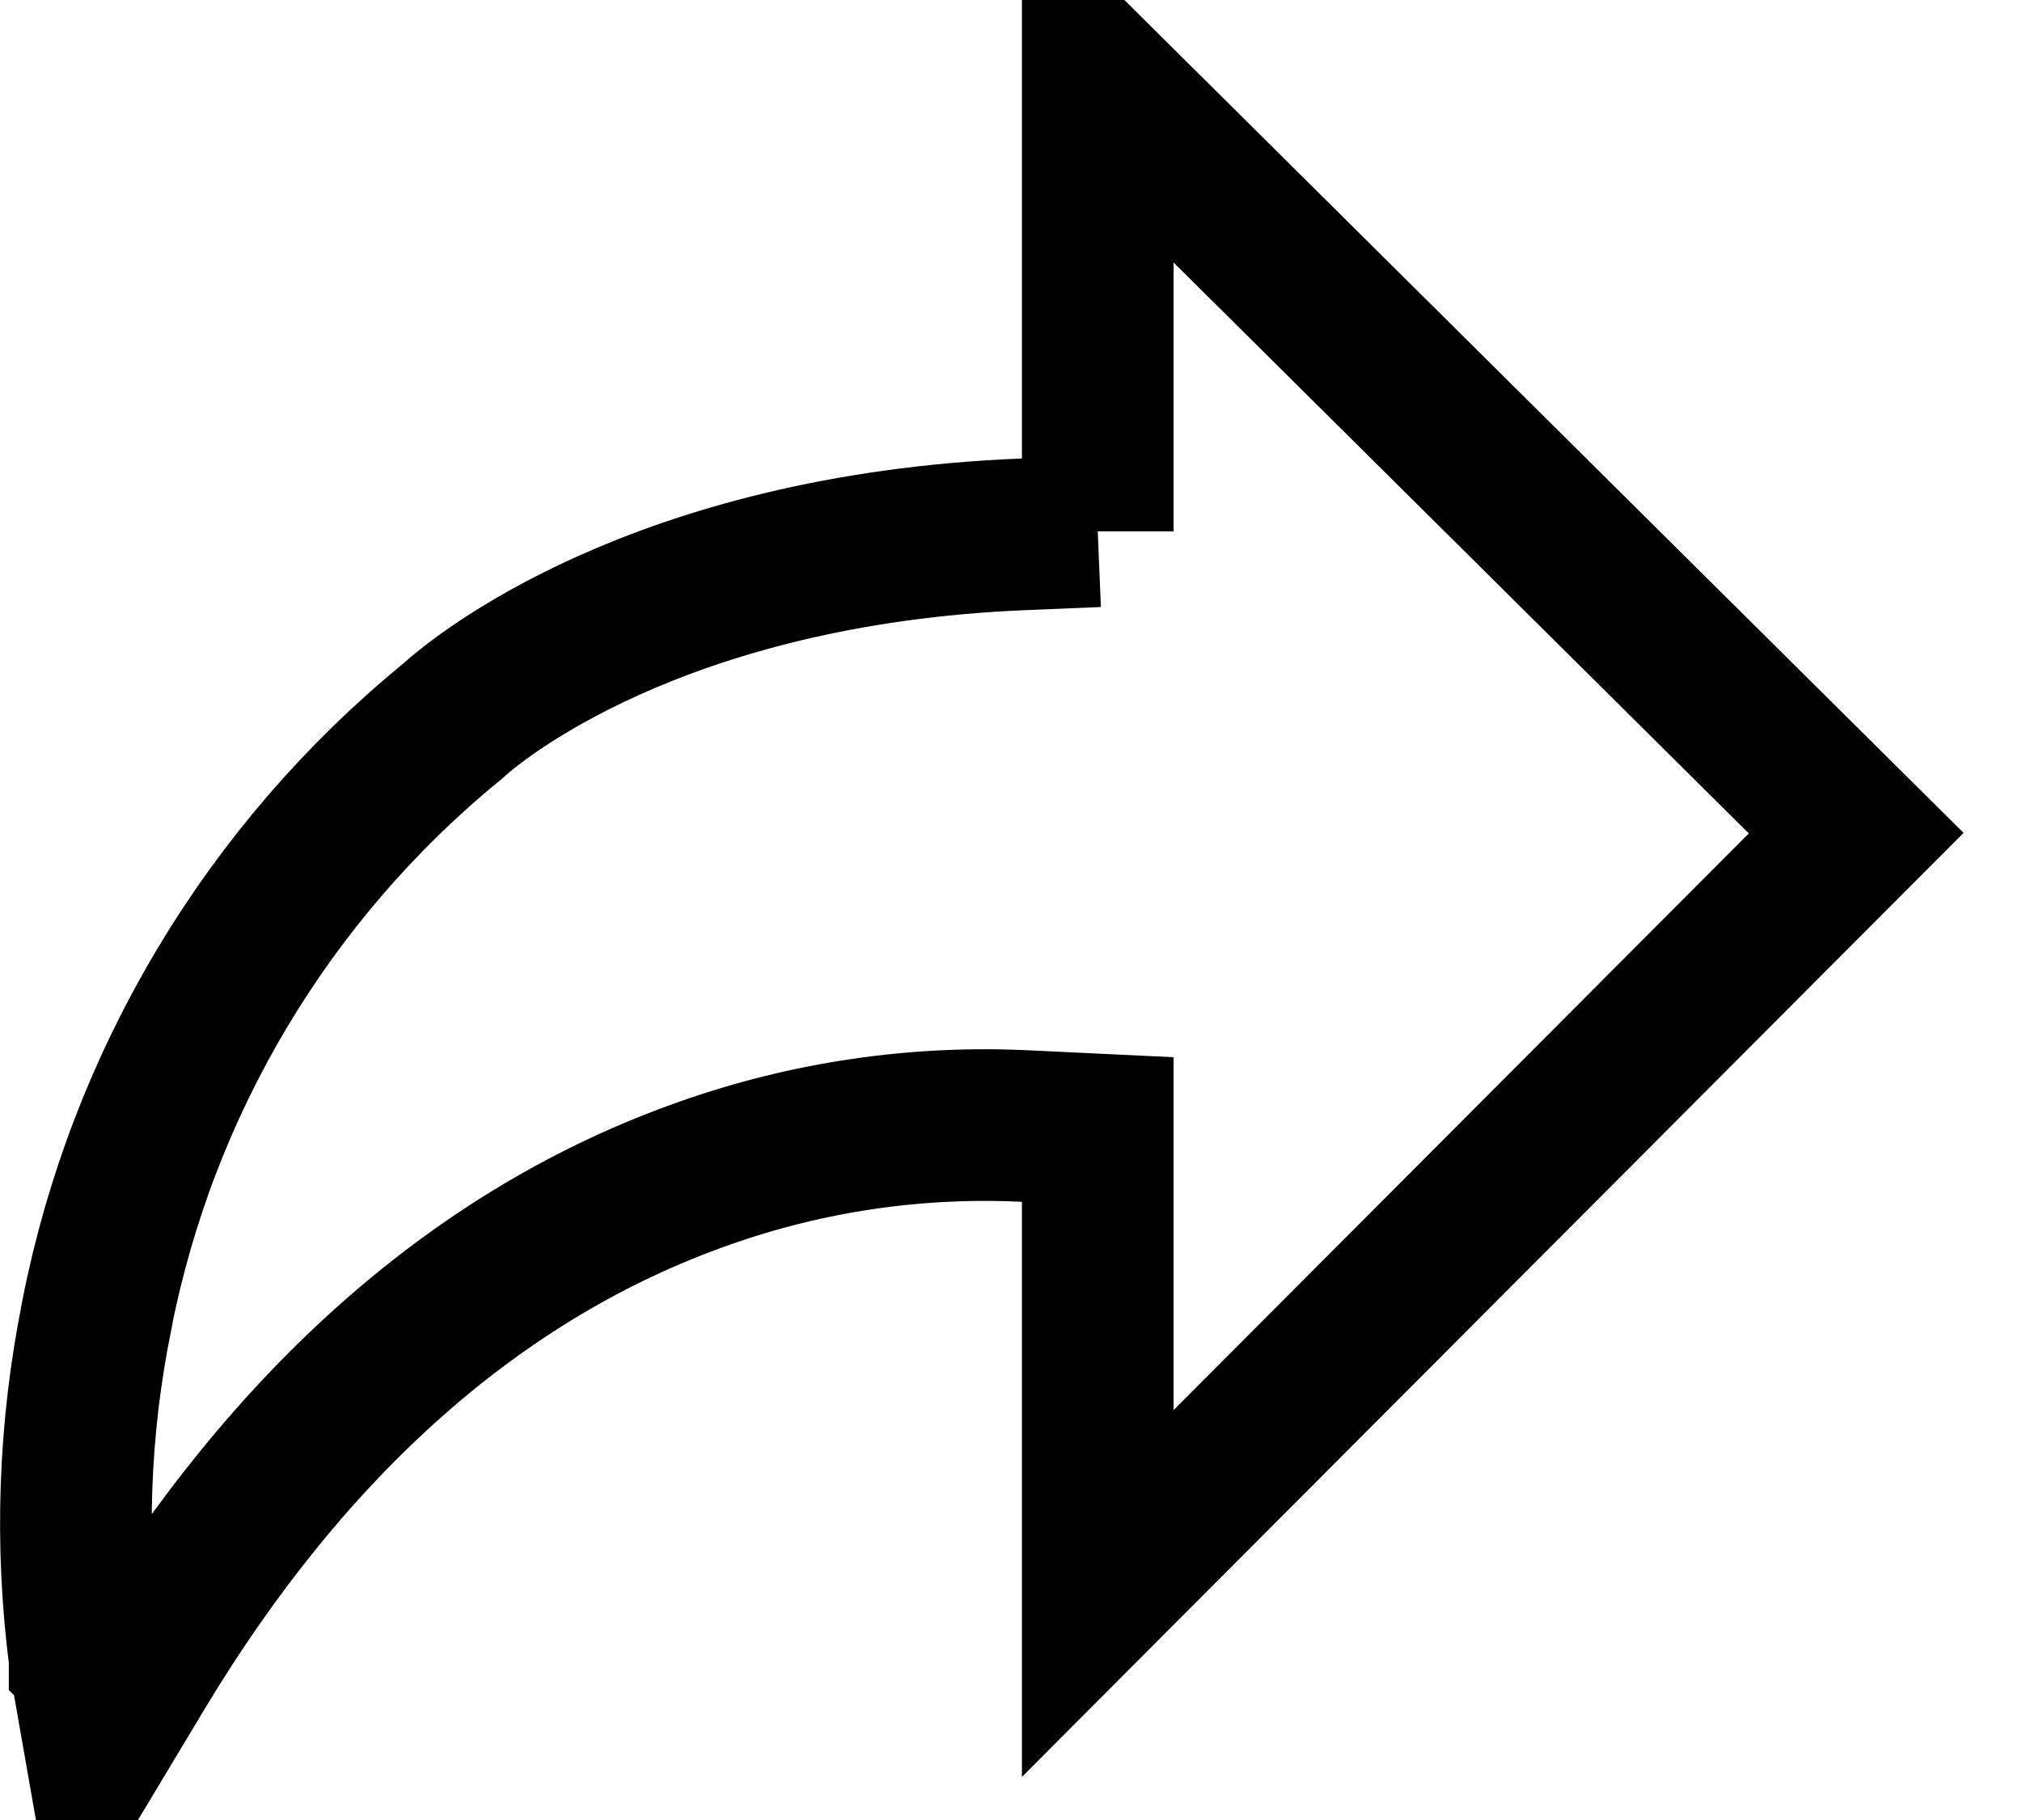
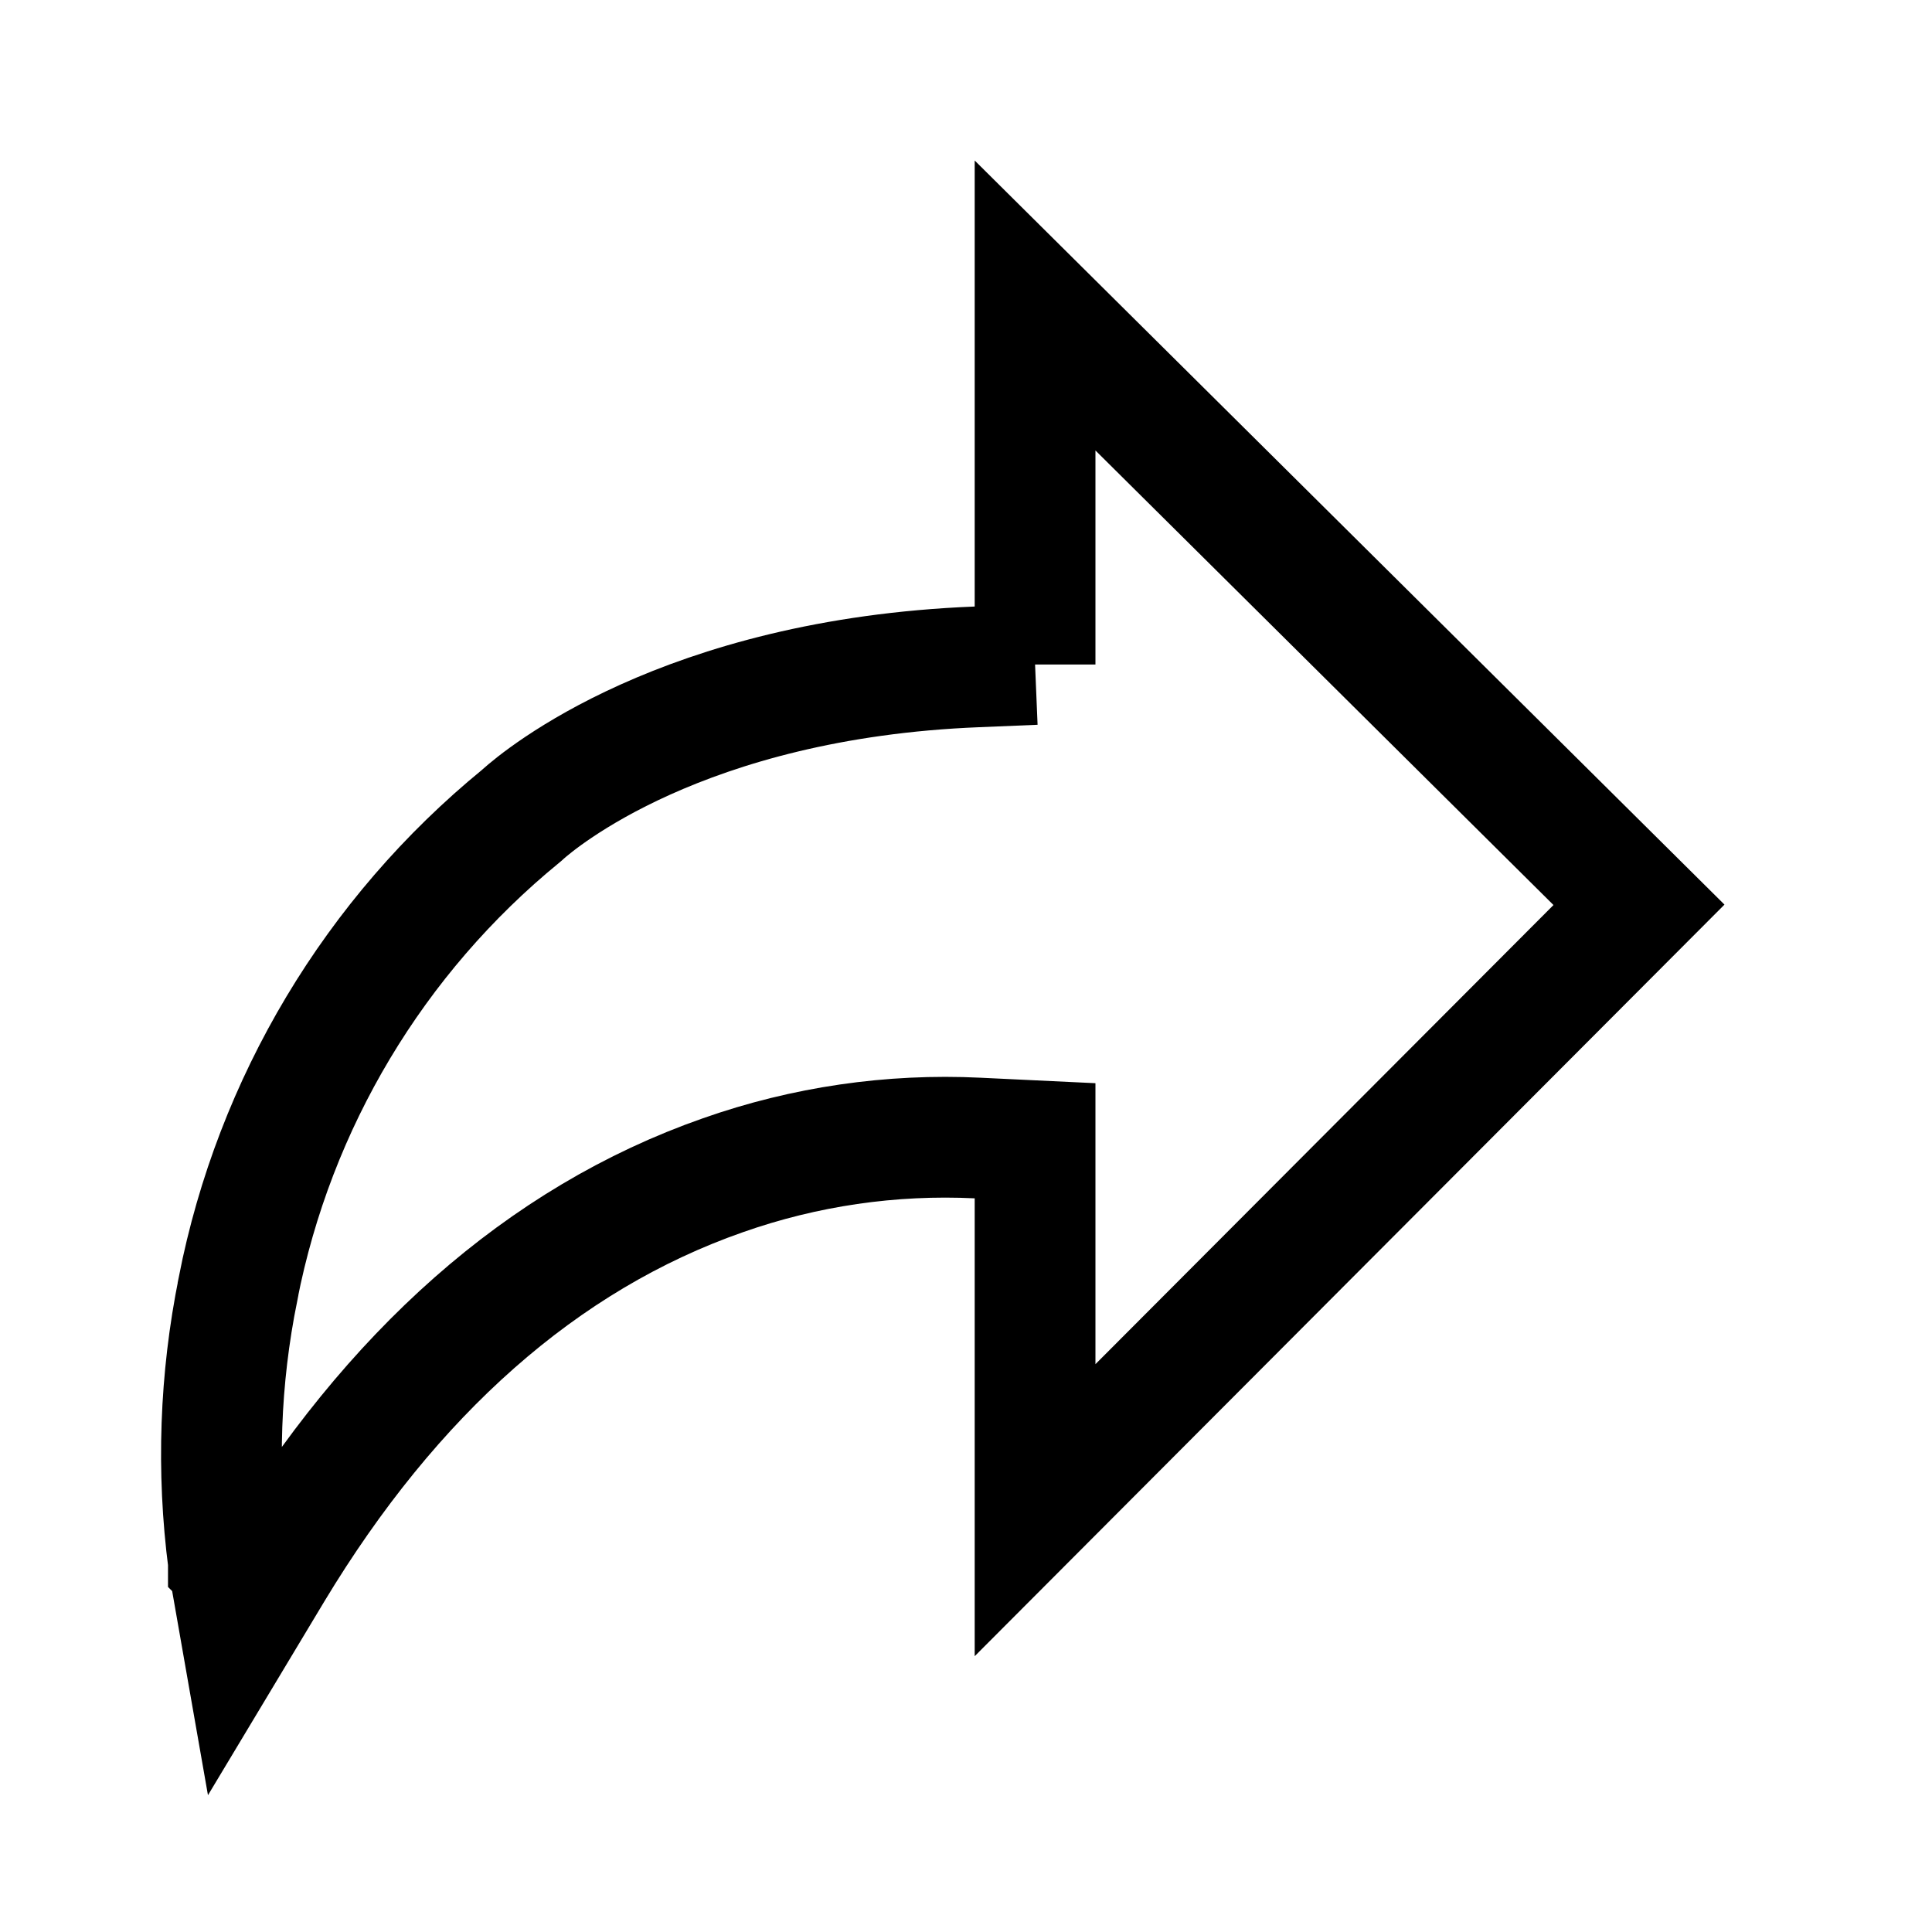
- <svg xmlns="http://www.w3.org/2000/svg" fill="none" preserveAspectRatio="xMidYMid slice" viewBox="0 0 20 18">
-   <path d="M10.858 5.255V.795L18.36 8.24l-7.502 7.52v-4.589l-.713-.034a8.308 8.308 0 00-3.164.462c-2.25.787-4.124 2.469-5.594 4.907h0l-.412.686-.137-.781v-.007l-.001-.001v-.005a10.33 10.33 0 01.12-3.386h0v-.005a10.094 10.094 0 013.514-5.87l.013-.011.013-.012c.198-.177 1.978-1.685 5.64-1.83l.721-.03zm7.527 2.96h0s0 0 0 0h0z" stroke="currentColor" stroke-width="1.5" />
+ <svg xmlns="http://www.w3.org/2000/svg" fill="none" viewBox="0 0 24 24" preserveAspectRatio="xMidYMid slice">
+   <path d="M12.858 8.255v-4.46l7.502 7.445-7.502 7.52v-4.589l-.713-.034a8.308 8.308 0 00-3.164.462c-2.25.787-4.124 2.469-5.594 4.907h0l-.412.686-.137-.781v-.007l-.001-.001v-.005a10.33 10.33 0 01.12-3.386h0v-.005a10.094 10.094 0 013.514-5.87l.013-.011.013-.012c.198-.177 1.978-1.685 5.64-1.83l.721-.03zm7.527 2.96h0s0 0 0 0h0z" stroke="currentColor" stroke-width="1.5" />
</svg>
